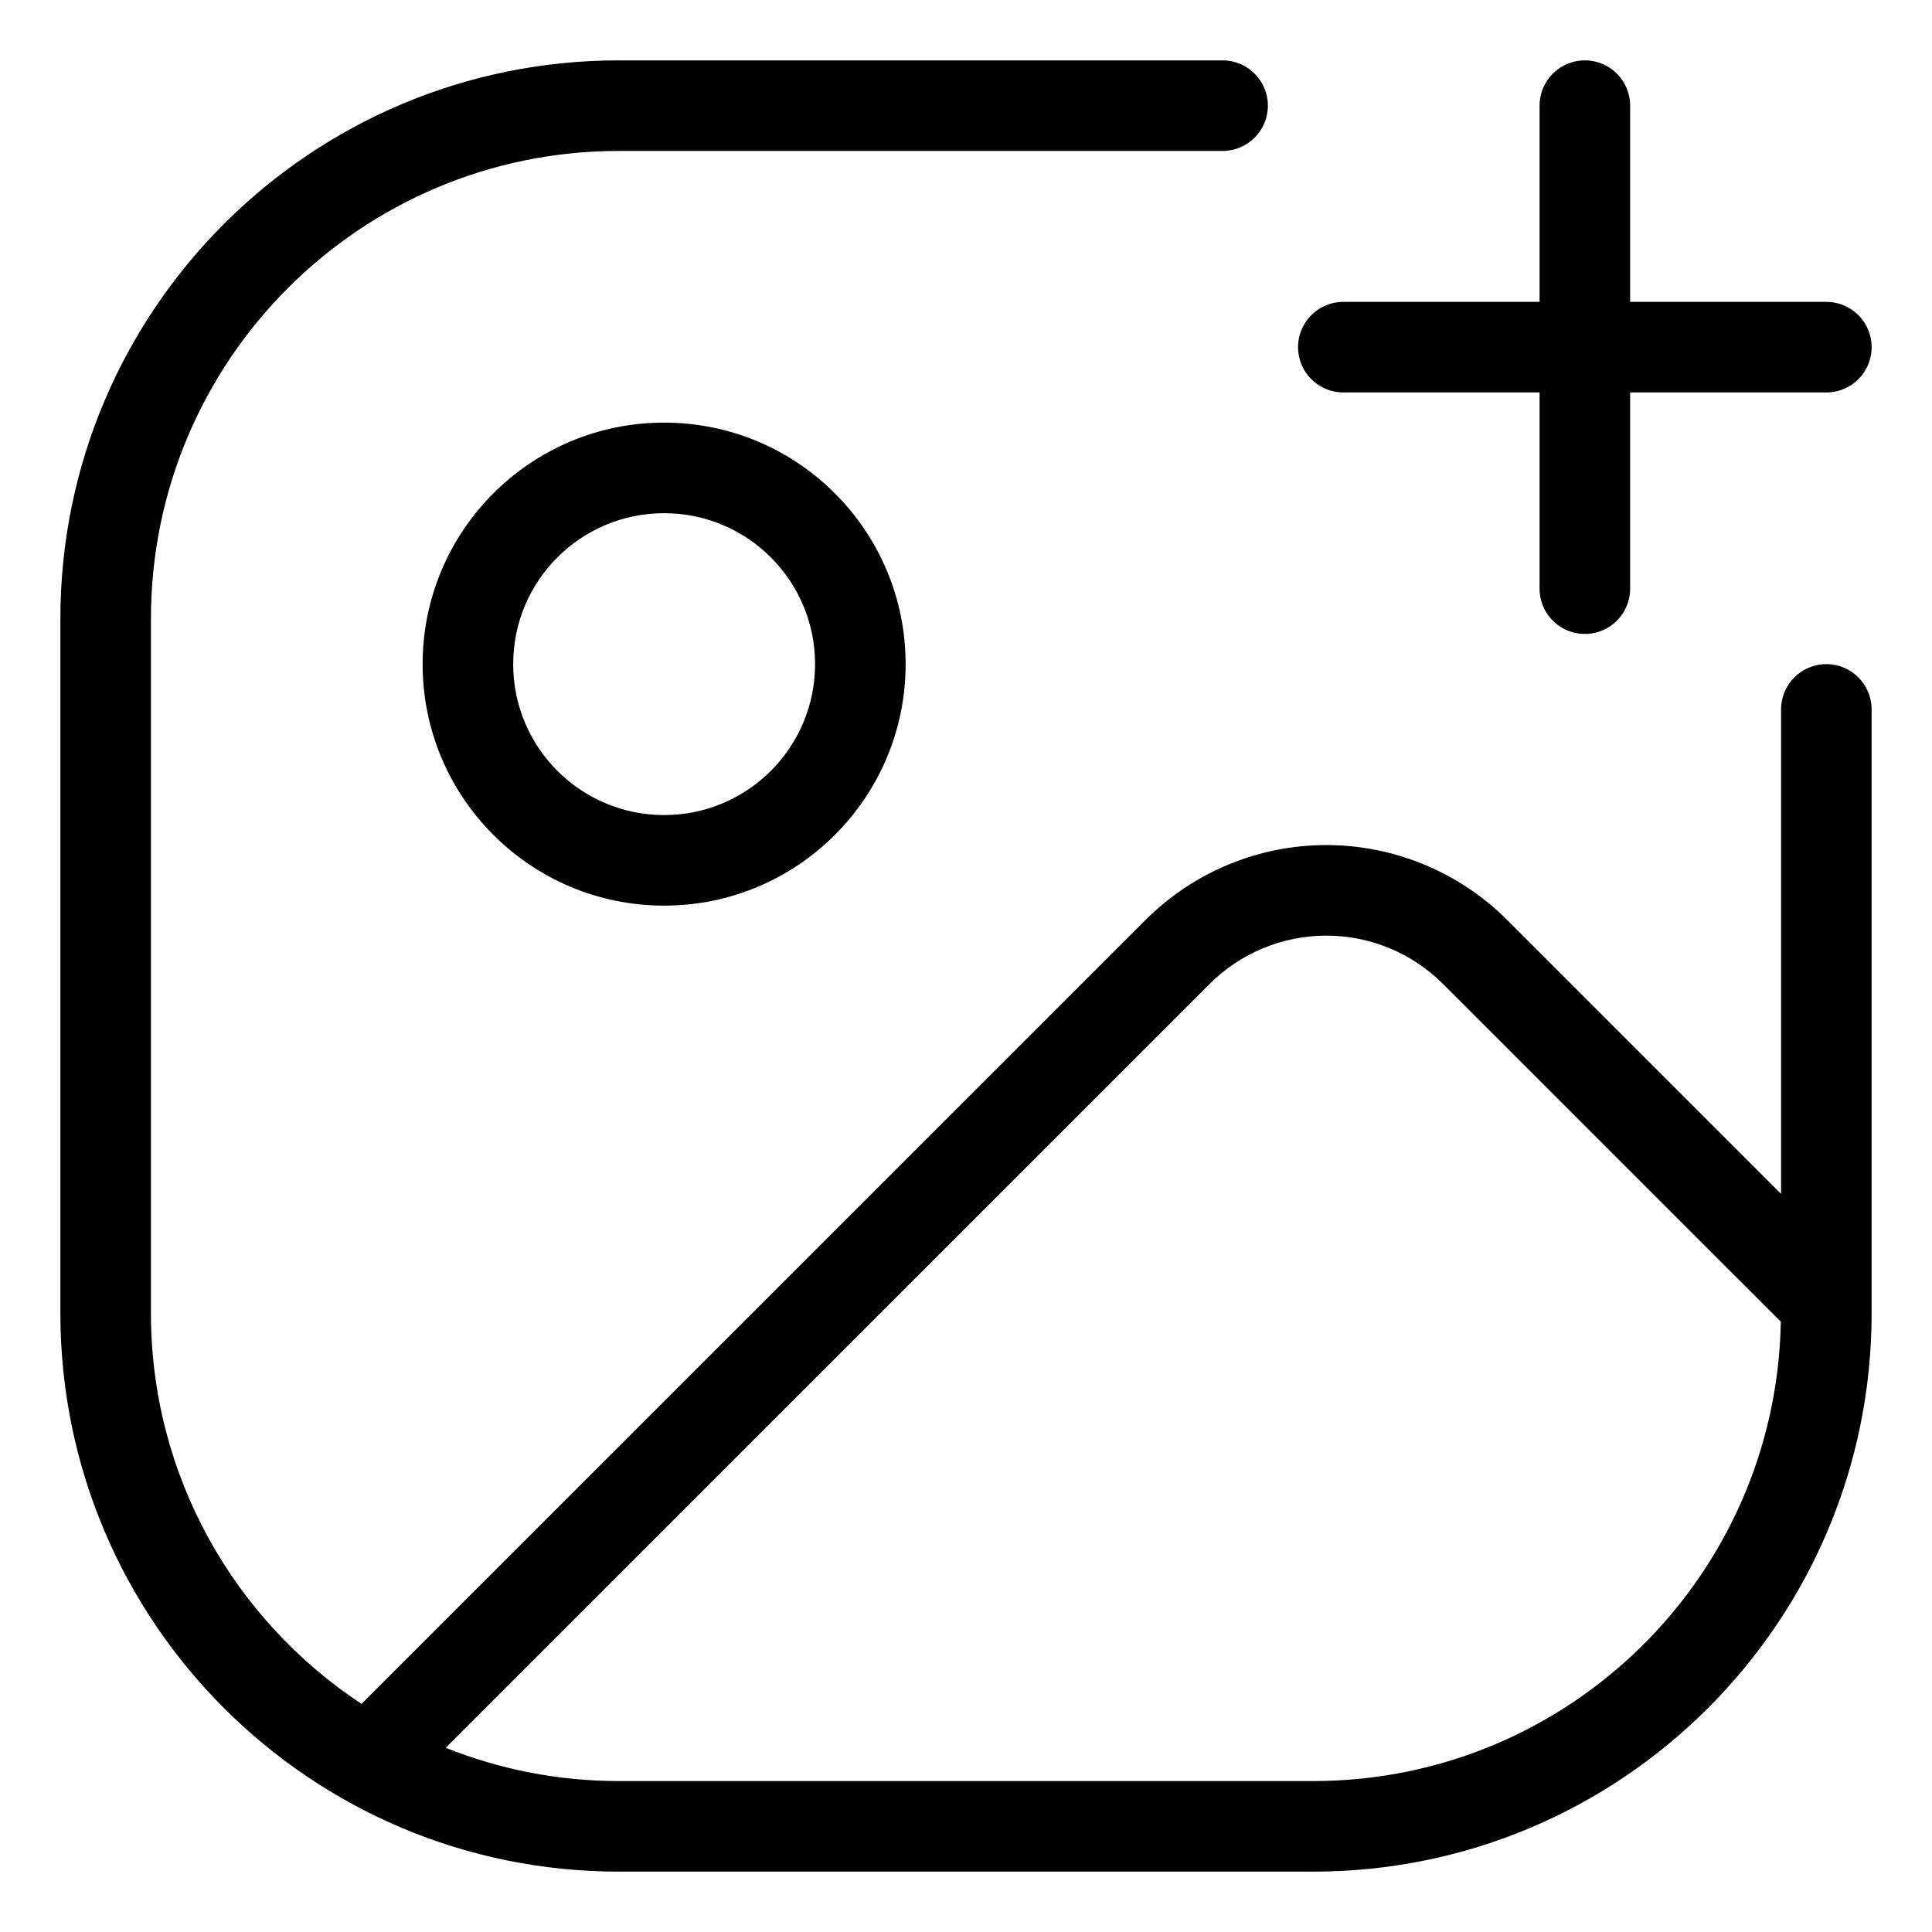
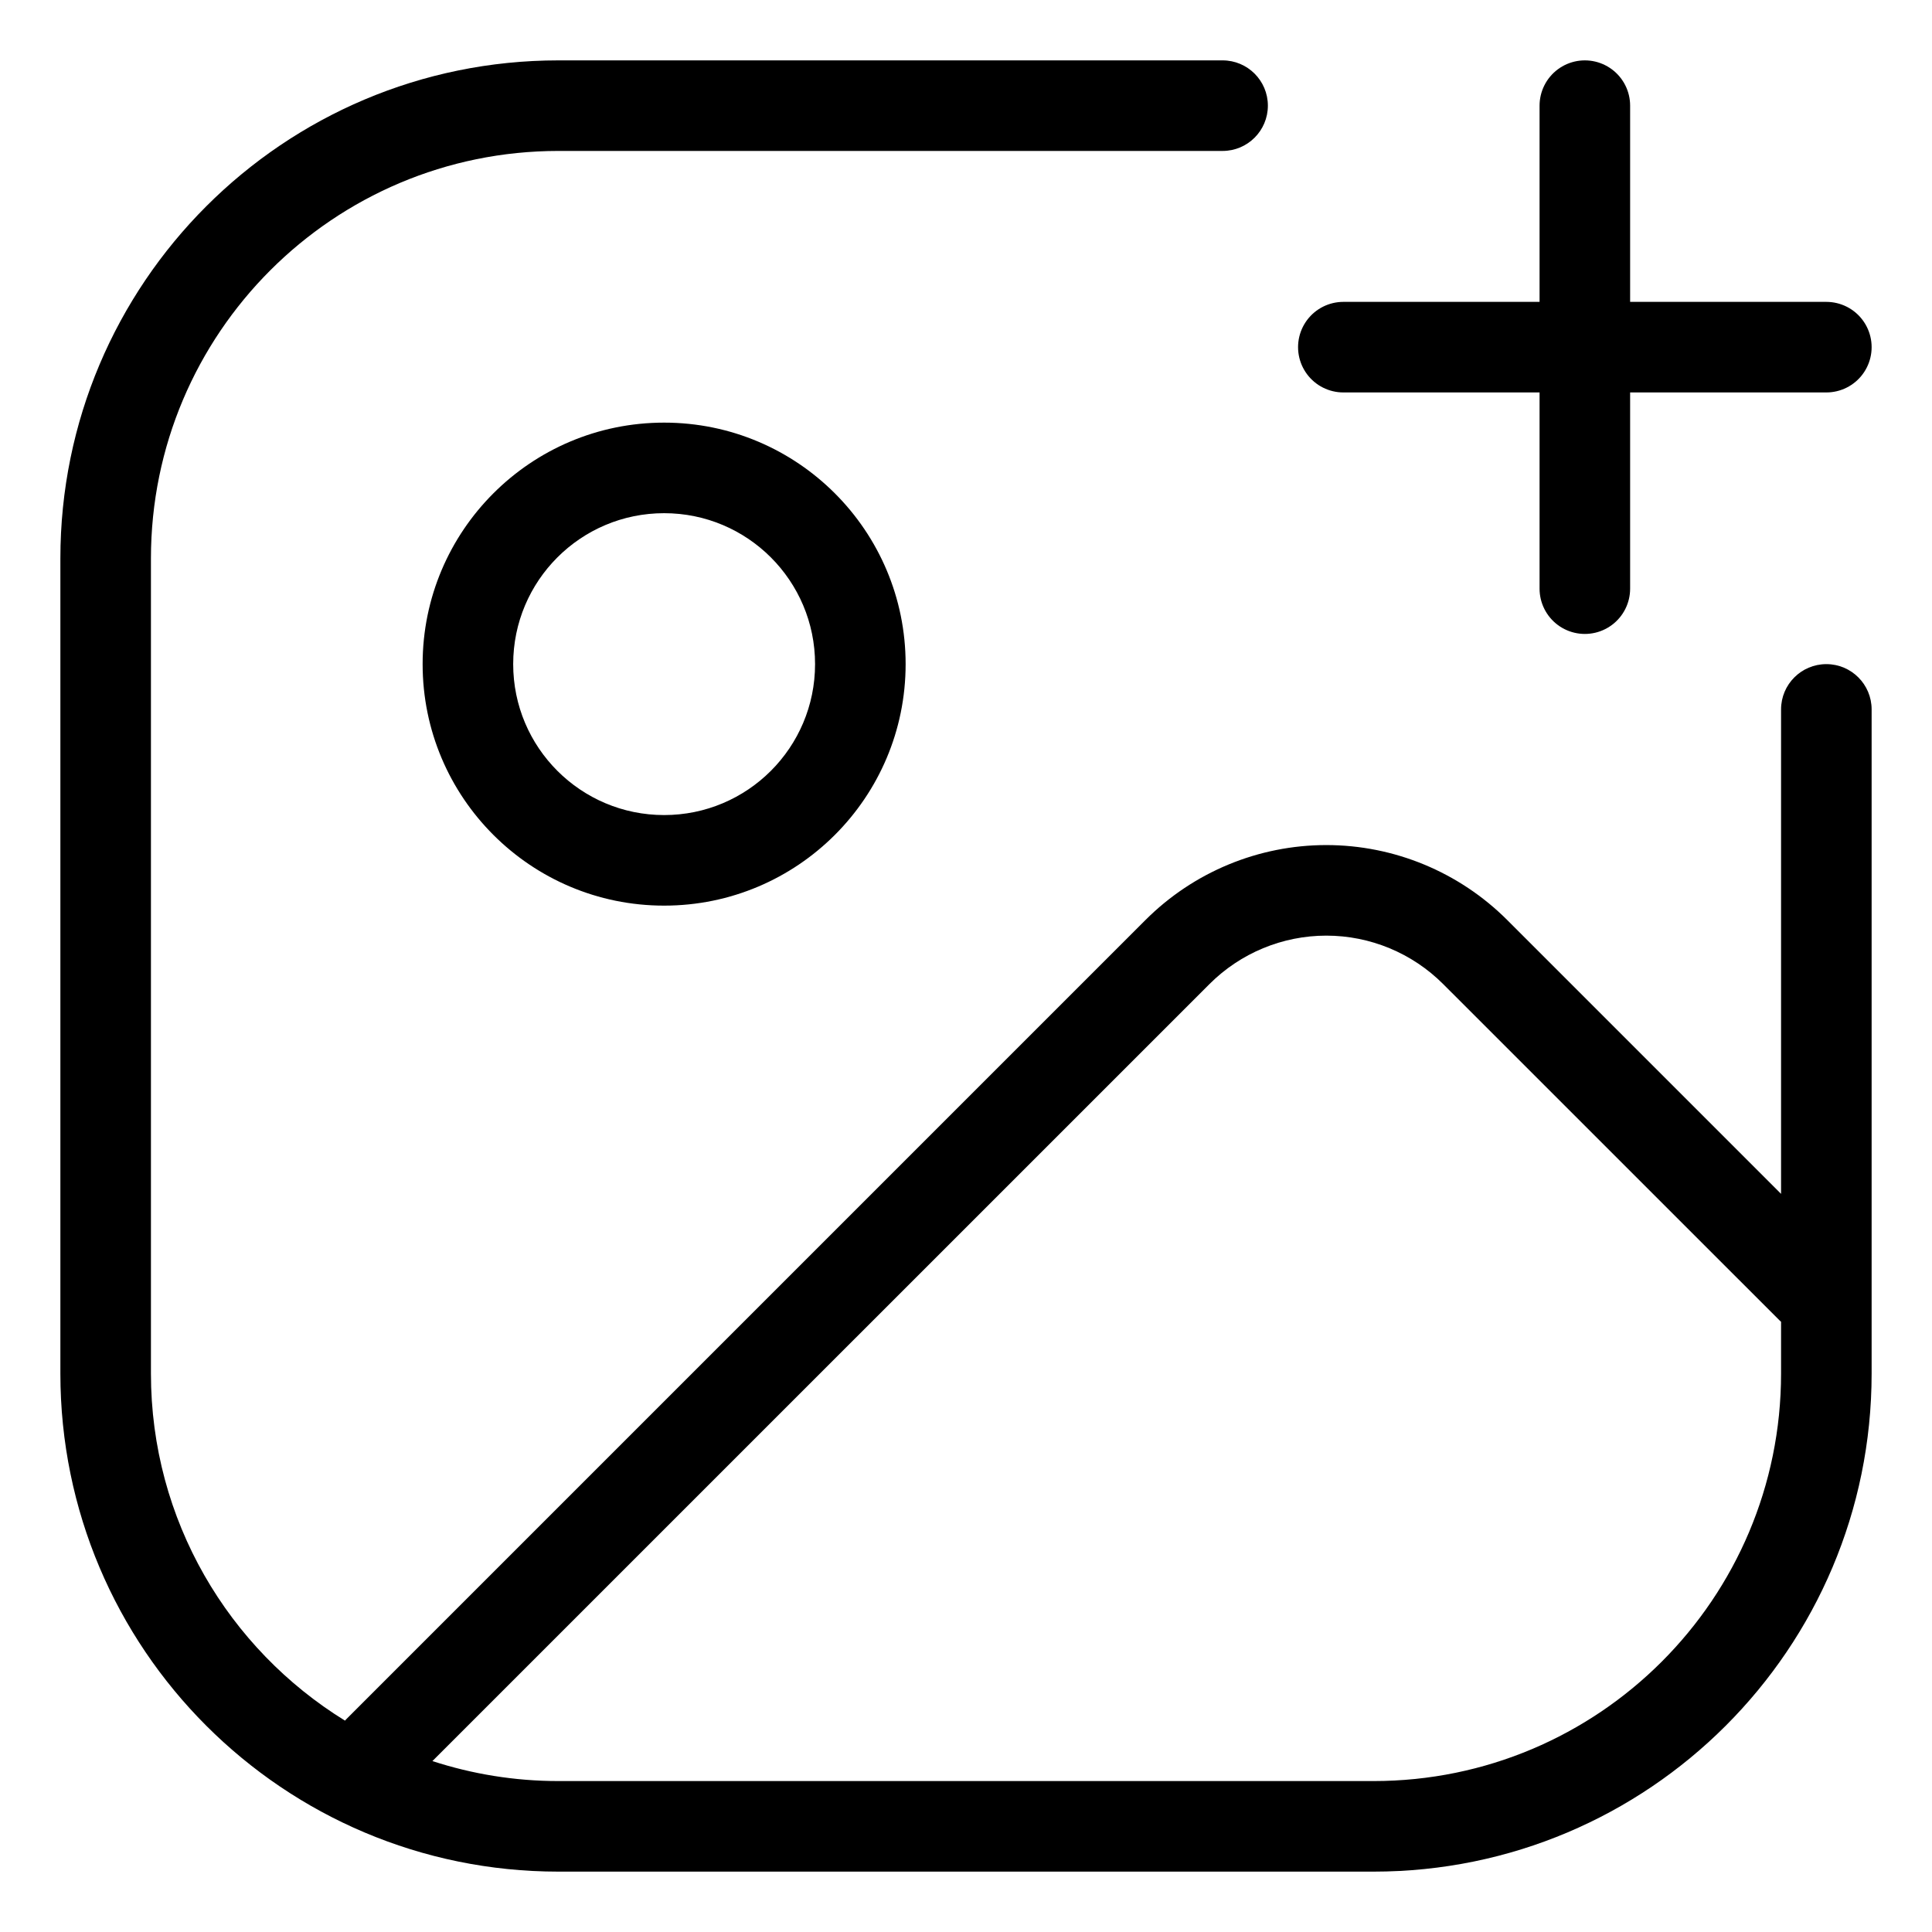
<svg xmlns="http://www.w3.org/2000/svg" width="32" height="32" viewBox="0 0 32 32" fill="none" data-fui-icon="true">
-   <path d="M20.25 1C20.664 1 21 1.336 21 1.75C21 2.164 20.664 2.5 20.25 2.5H10.25C5.97 2.5 2.5 5.97 2.5 10.25V21.75C2.5 24.455 3.887 26.835 5.988 28.222L18.973 15.238C19.767 14.444 20.844 13.997 21.968 13.997C23.091 13.997 24.169 14.444 24.964 15.238L29.5 19.774V11.75C29.5 11.336 29.836 11 30.25 11C30.664 11 31 11.336 31 11.75V21.75C31 26.859 26.859 31 21.75 31H10.25C5.141 31 1 26.859 1 21.75V10.25C1 5.141 5.141 1 10.25 1H20.25ZM21.968 15.497C21.242 15.497 20.546 15.786 20.033 16.299L7.382 28.949C8.269 29.303 9.236 29.5 10.25 29.5H21.75C25.983 29.5 29.422 26.105 29.496 21.89C29.487 21.882 29.478 21.874 29.47 21.865L23.903 16.299C23.39 15.786 22.694 15.497 21.968 15.497ZM11 7C13.209 7 15 8.791 15 11C15 13.209 13.209 15 11 15C8.791 15 7 13.209 7 11C7 8.791 8.791 7 11 7ZM11 8.5C9.619 8.5 8.5 9.619 8.5 11C8.5 12.381 9.619 13.5 11 13.5C12.381 13.5 13.5 12.381 13.5 11C13.5 9.619 12.381 8.5 11 8.5Z" fill="currentColor" />
+   <path d="M20.25 1C20.664 1 21 1.336 21 1.75C21 2.164 20.664 2.5 20.25 2.5H9.25C5.522 2.5 2.5 5.522 2.5 9.25V22.75C2.5 25.181 3.786 27.311 5.714 28.499C5.723 28.489 5.732 28.479 5.741 28.47L18.973 15.238C19.767 14.444 20.844 13.997 21.968 13.997C23.091 13.997 24.169 14.444 24.964 15.238L29.5 19.774V11.75C29.5 11.336 29.836 11 30.25 11C30.664 11 31 11.336 31 11.75V22.75C31 27.306 27.306 31 22.75 31H9.25C4.694 31 1 27.306 1 22.75V9.25C1 4.694 4.694 1 9.25 1H20.25ZM21.968 15.497C21.242 15.497 20.546 15.786 20.033 16.299L7.162 29.169C7.82 29.383 8.521 29.5 9.25 29.5H22.75C26.478 29.5 29.5 26.478 29.5 22.75V21.893C29.49 21.884 29.479 21.875 29.47 21.865L23.903 16.299C23.39 15.786 22.694 15.497 21.968 15.497ZM11 7C13.209 7 15 8.791 15 11C15 13.209 13.209 15 11 15C8.791 15 7 13.209 7 11C7 8.791 8.791 7 11 7ZM11 8.5C9.619 8.5 8.5 9.619 8.5 11C8.5 12.381 9.619 13.5 11 13.5C12.381 13.5 13.5 12.381 13.5 11C13.5 9.619 12.381 8.5 11 8.5Z" fill="currentColor" />
  <path d="M26.25 9.75V5.75M26.25 5.75V1.75M26.25 5.75H22.25M26.25 5.75H30.25" stroke="currentColor" stroke-width="1.5" stroke-linecap="round" stroke-linejoin="round" />
</svg>
